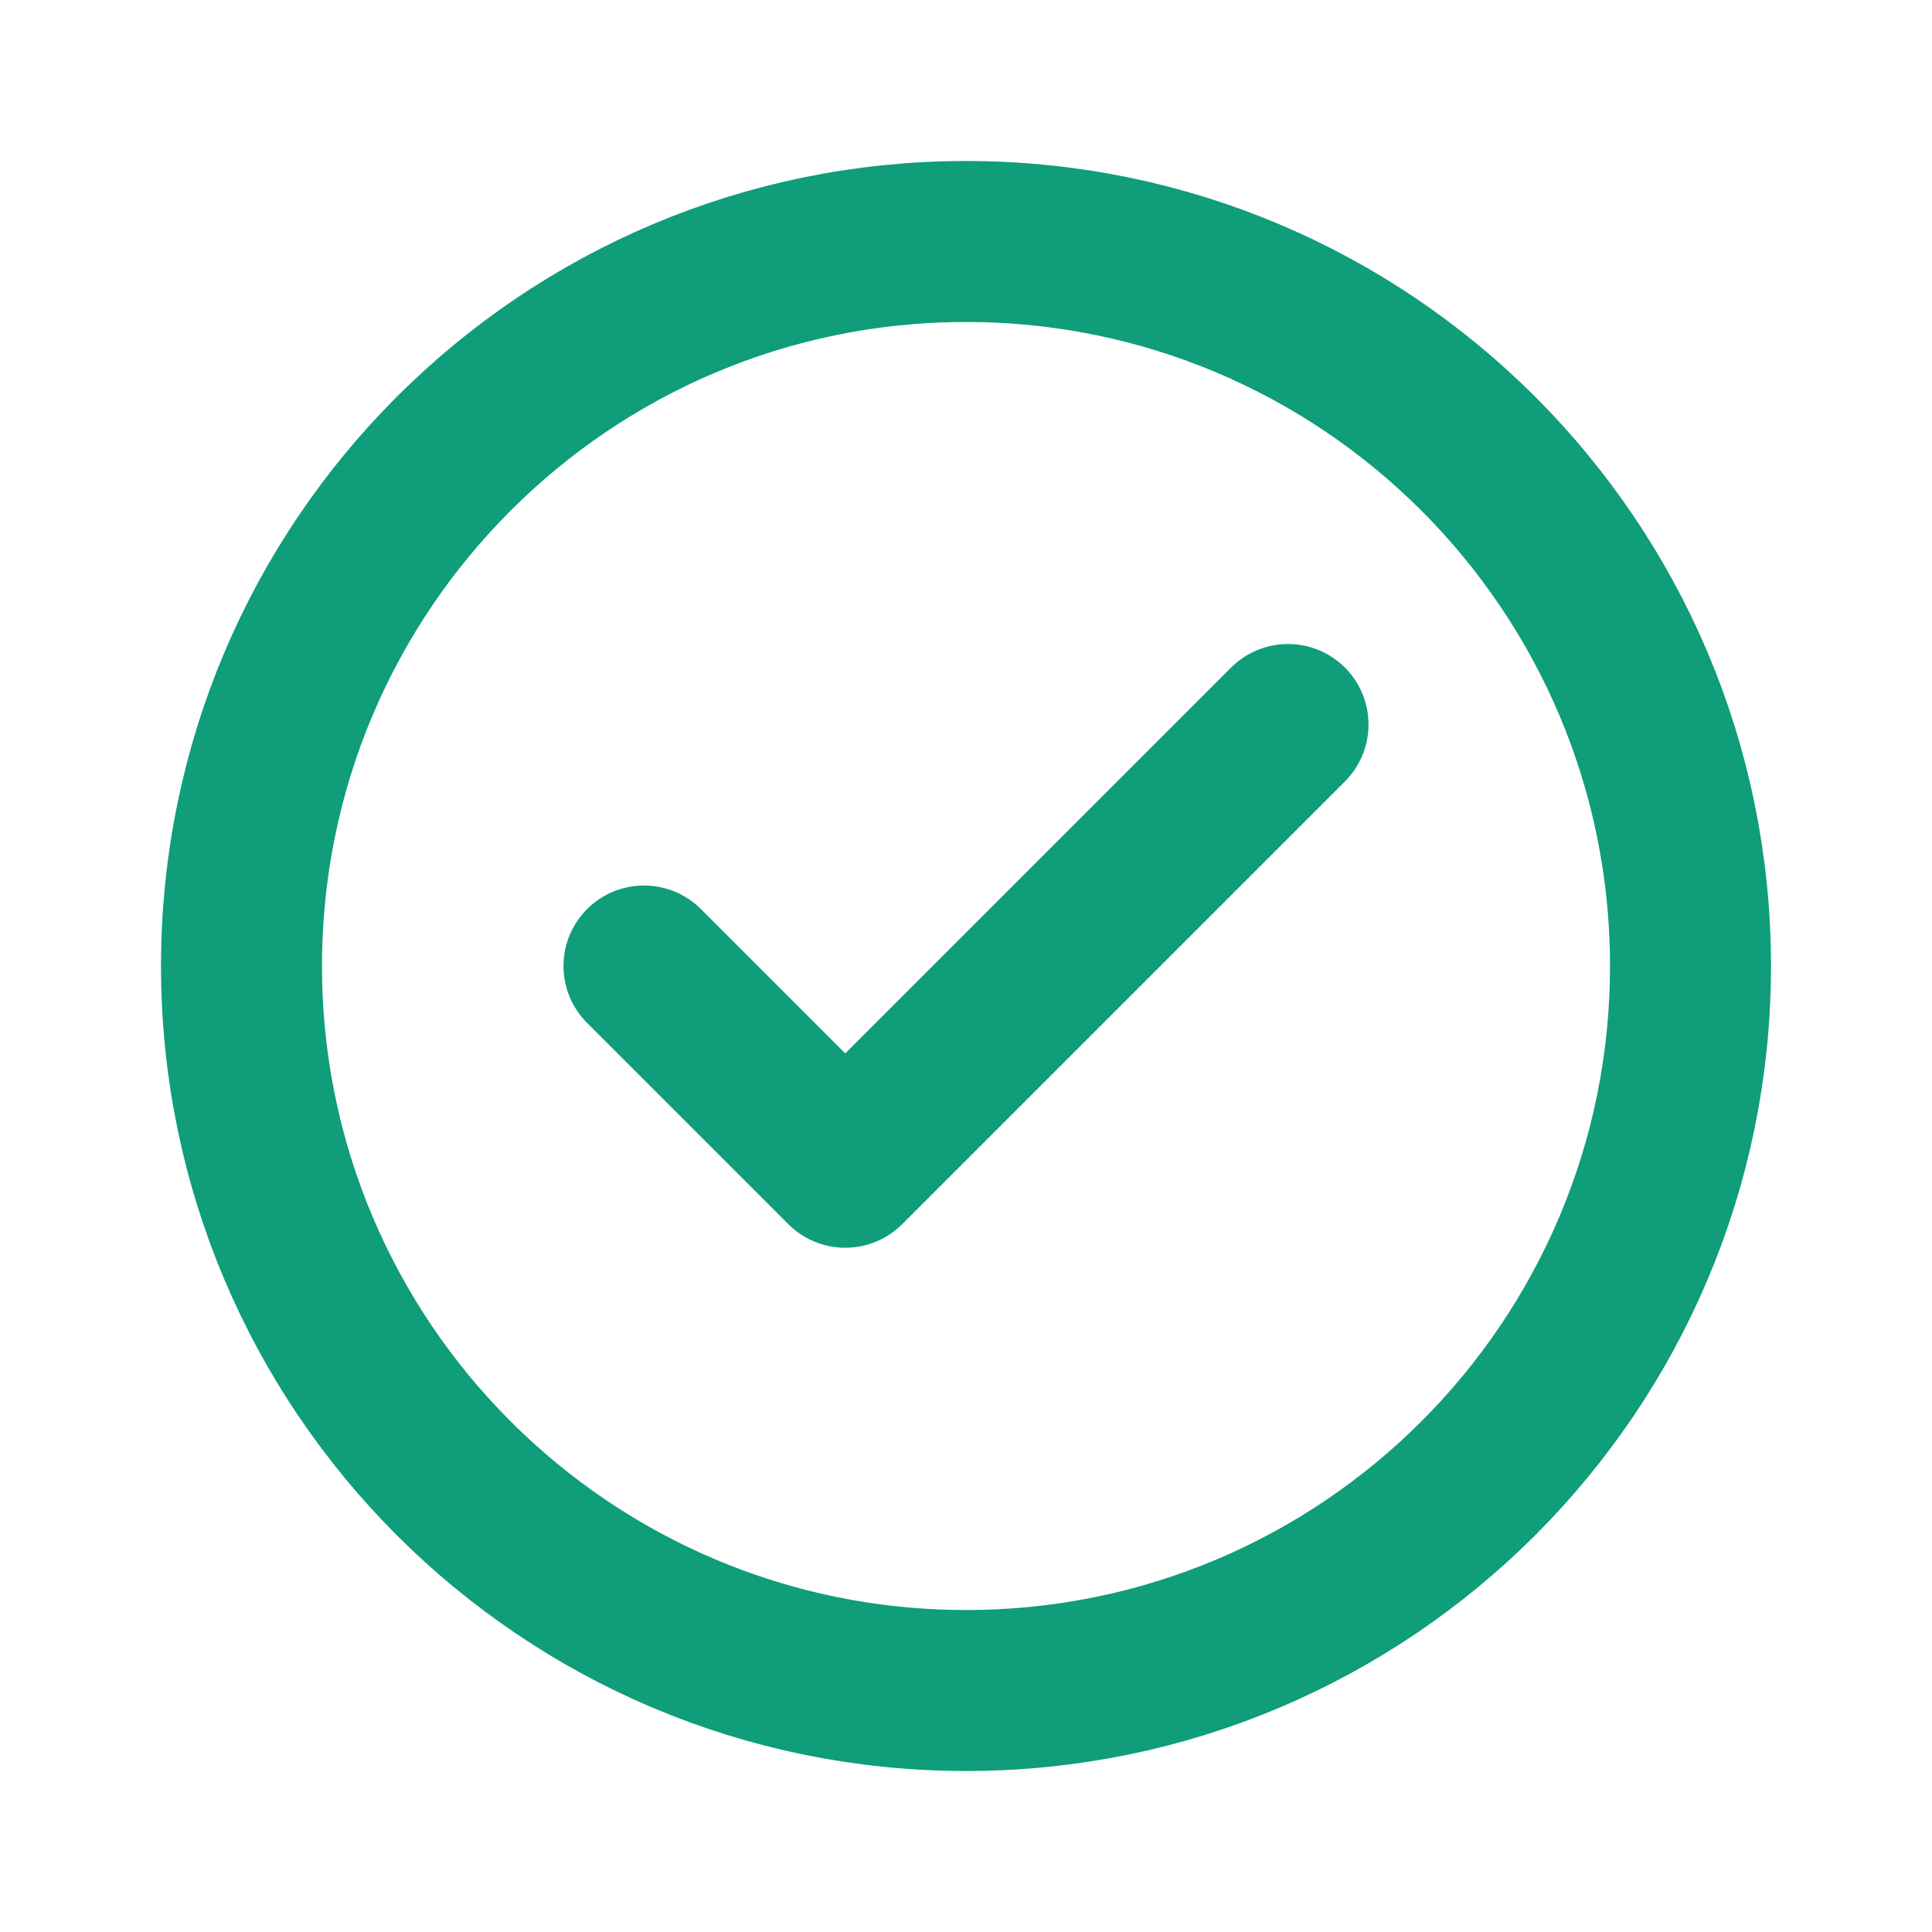
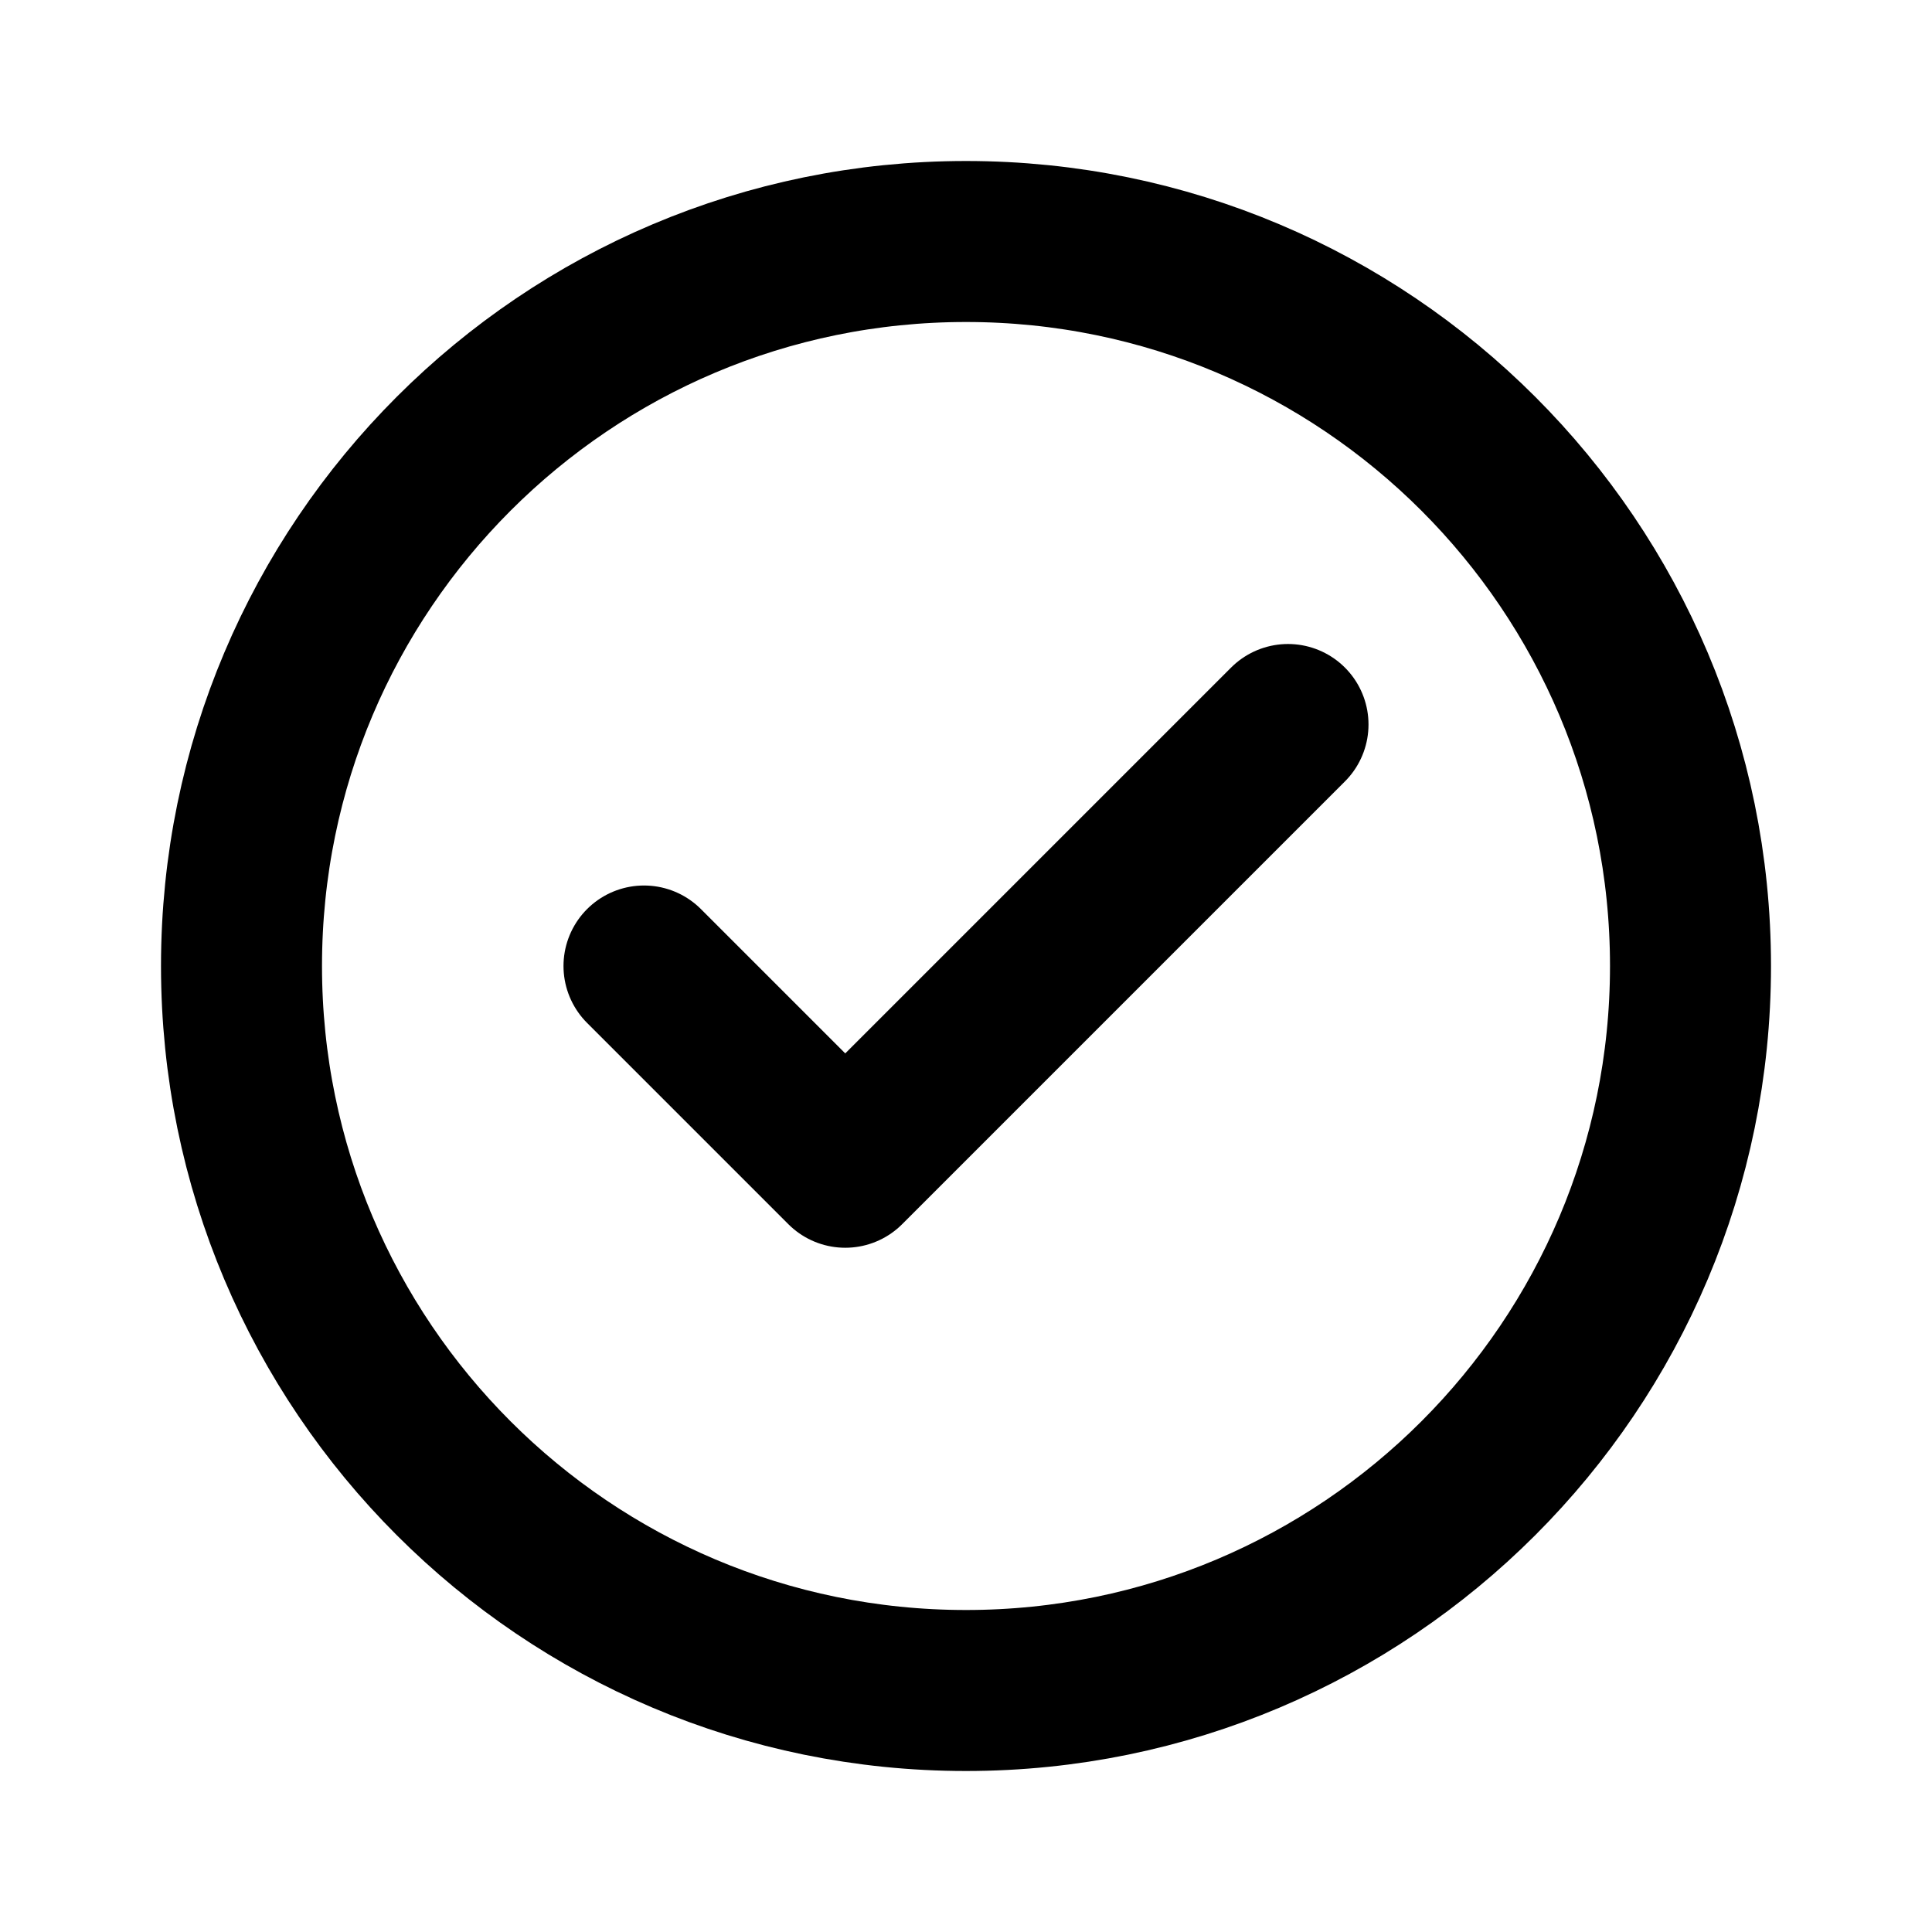
- <svg xmlns="http://www.w3.org/2000/svg" width="24" height="24" viewBox="0 0 24 24" fill="none" stroke="#0F9D7A" stroke-width="2" stroke-linecap="round" stroke-linejoin="round">
+ <svg xmlns="http://www.w3.org/2000/svg" width="24" height="24" viewBox="0 0 24 24" fill="none" stroke="currentColor" stroke-width="2" stroke-linecap="round" stroke-linejoin="round">
  <circle cx="12" cy="12" r="9" />
  <path d="M8 12l2.5 2.5L16 9" />
</svg>
